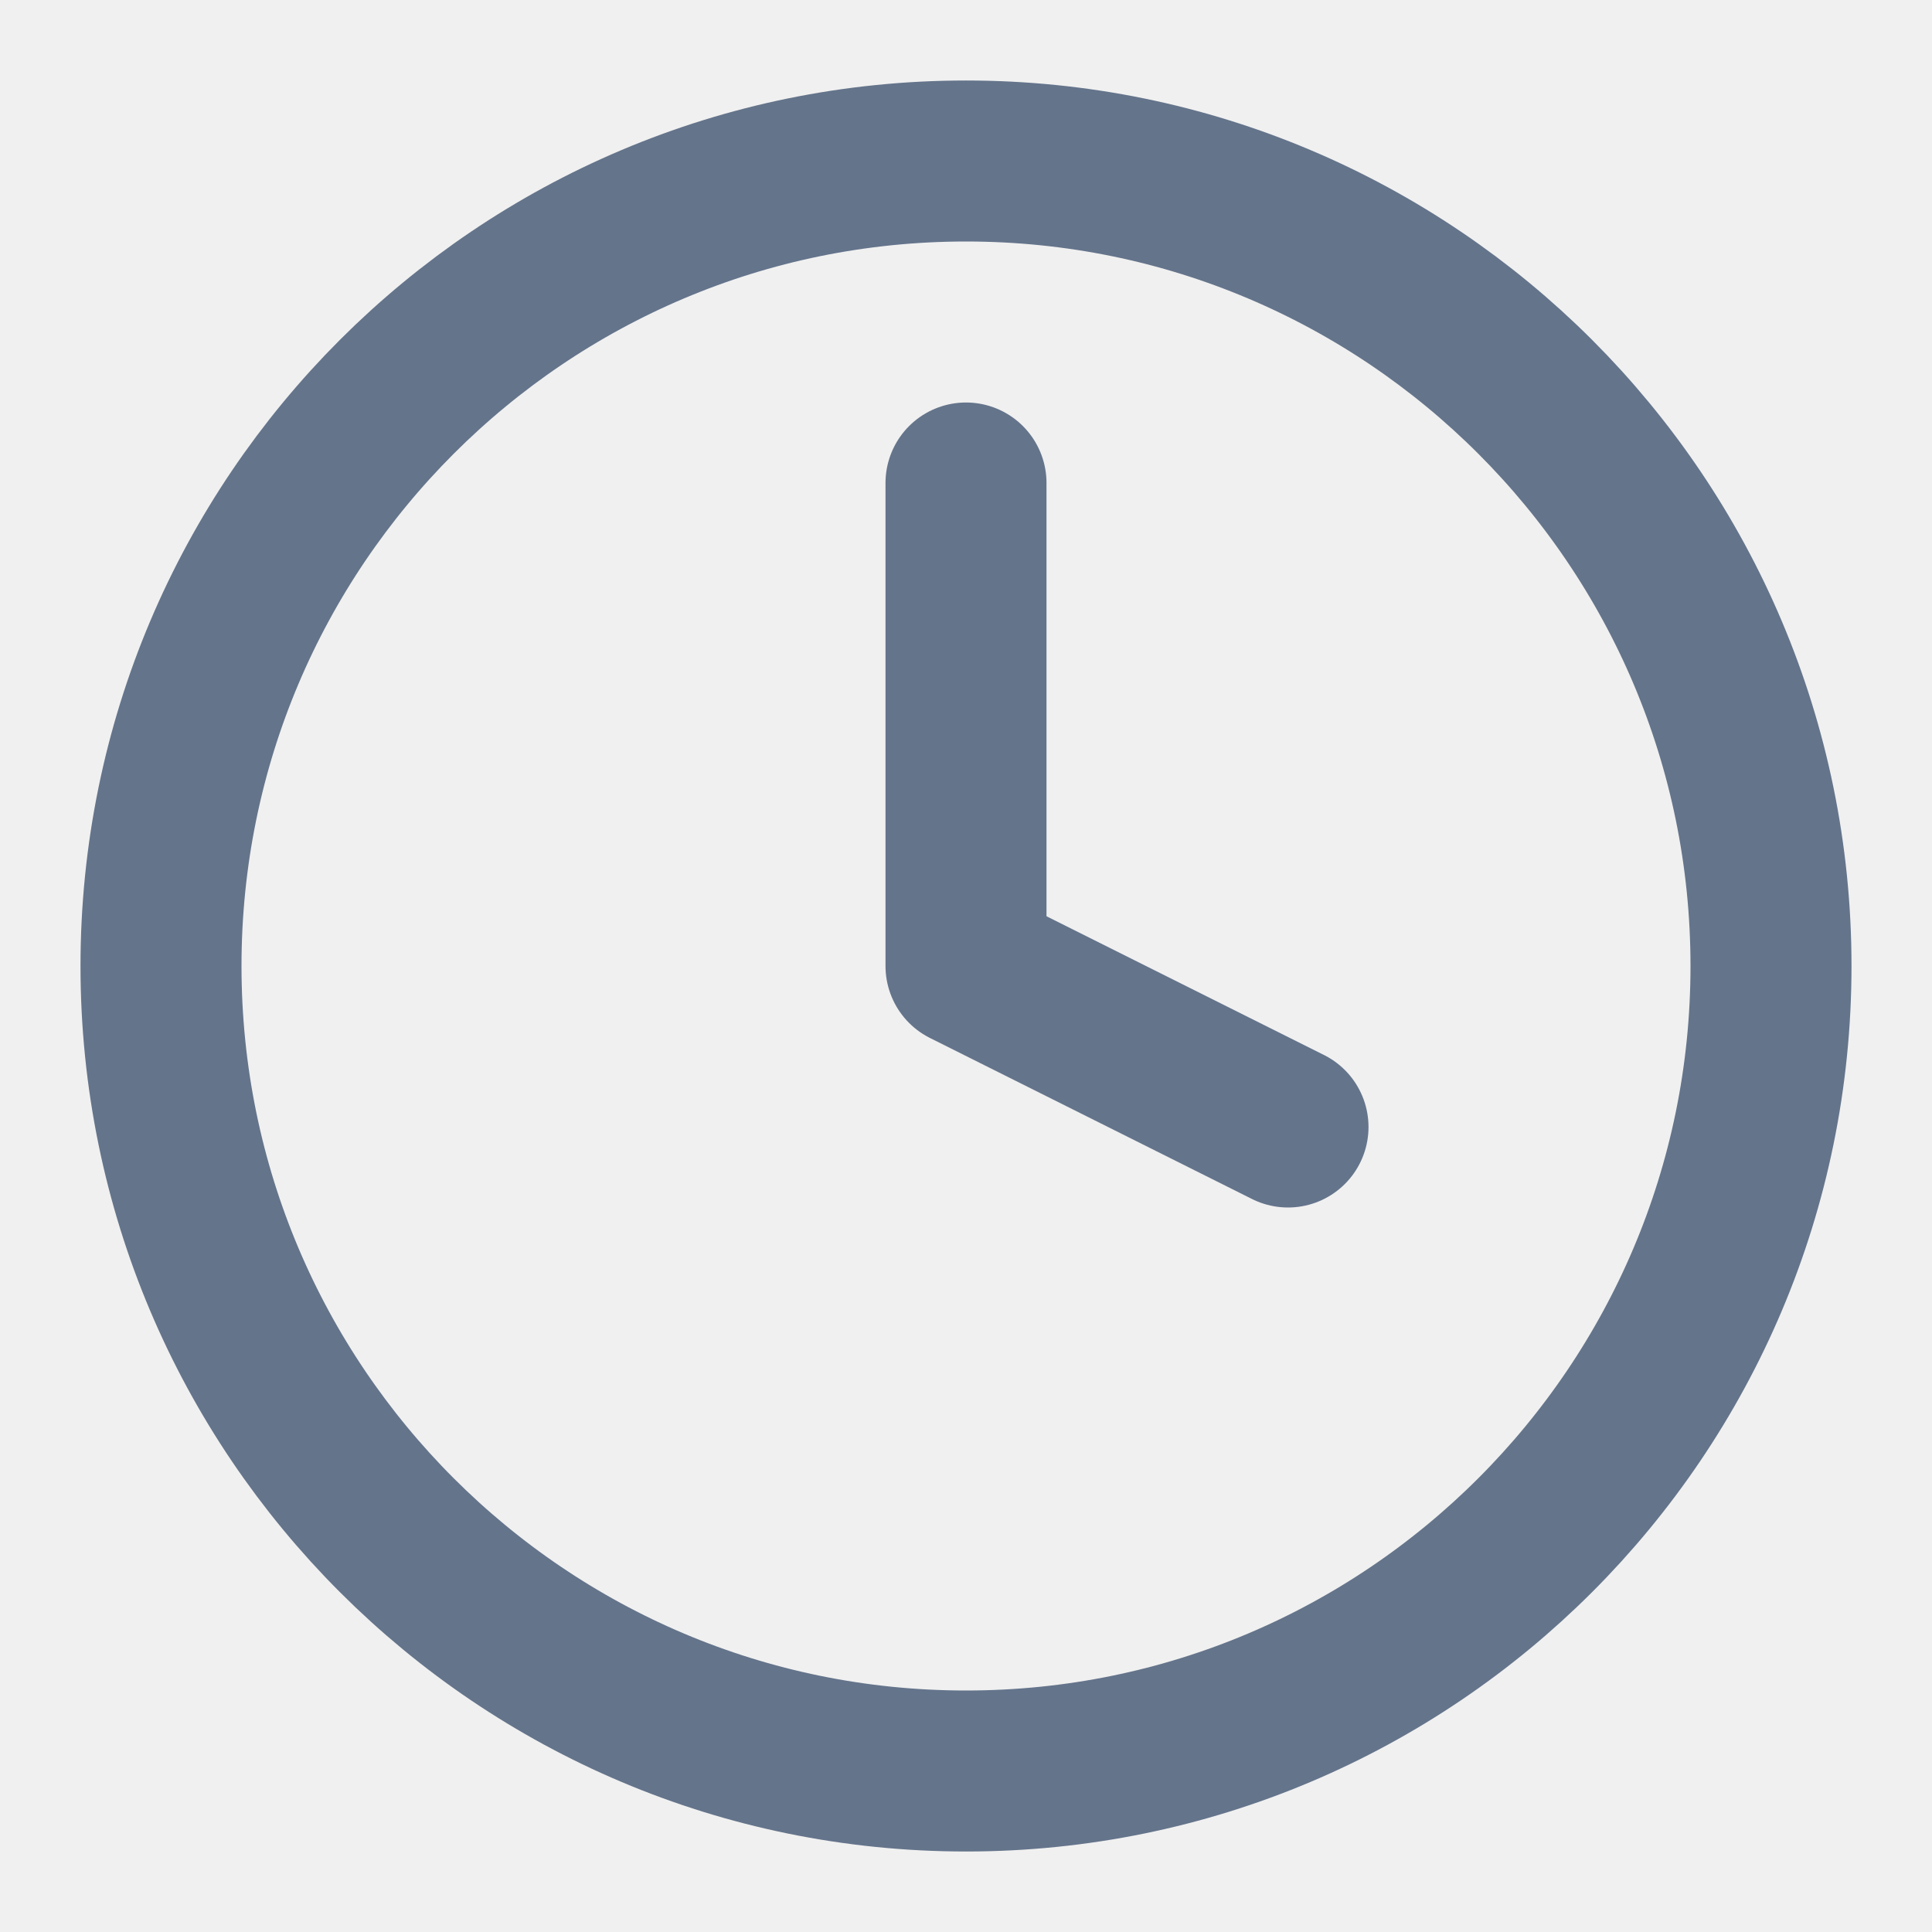
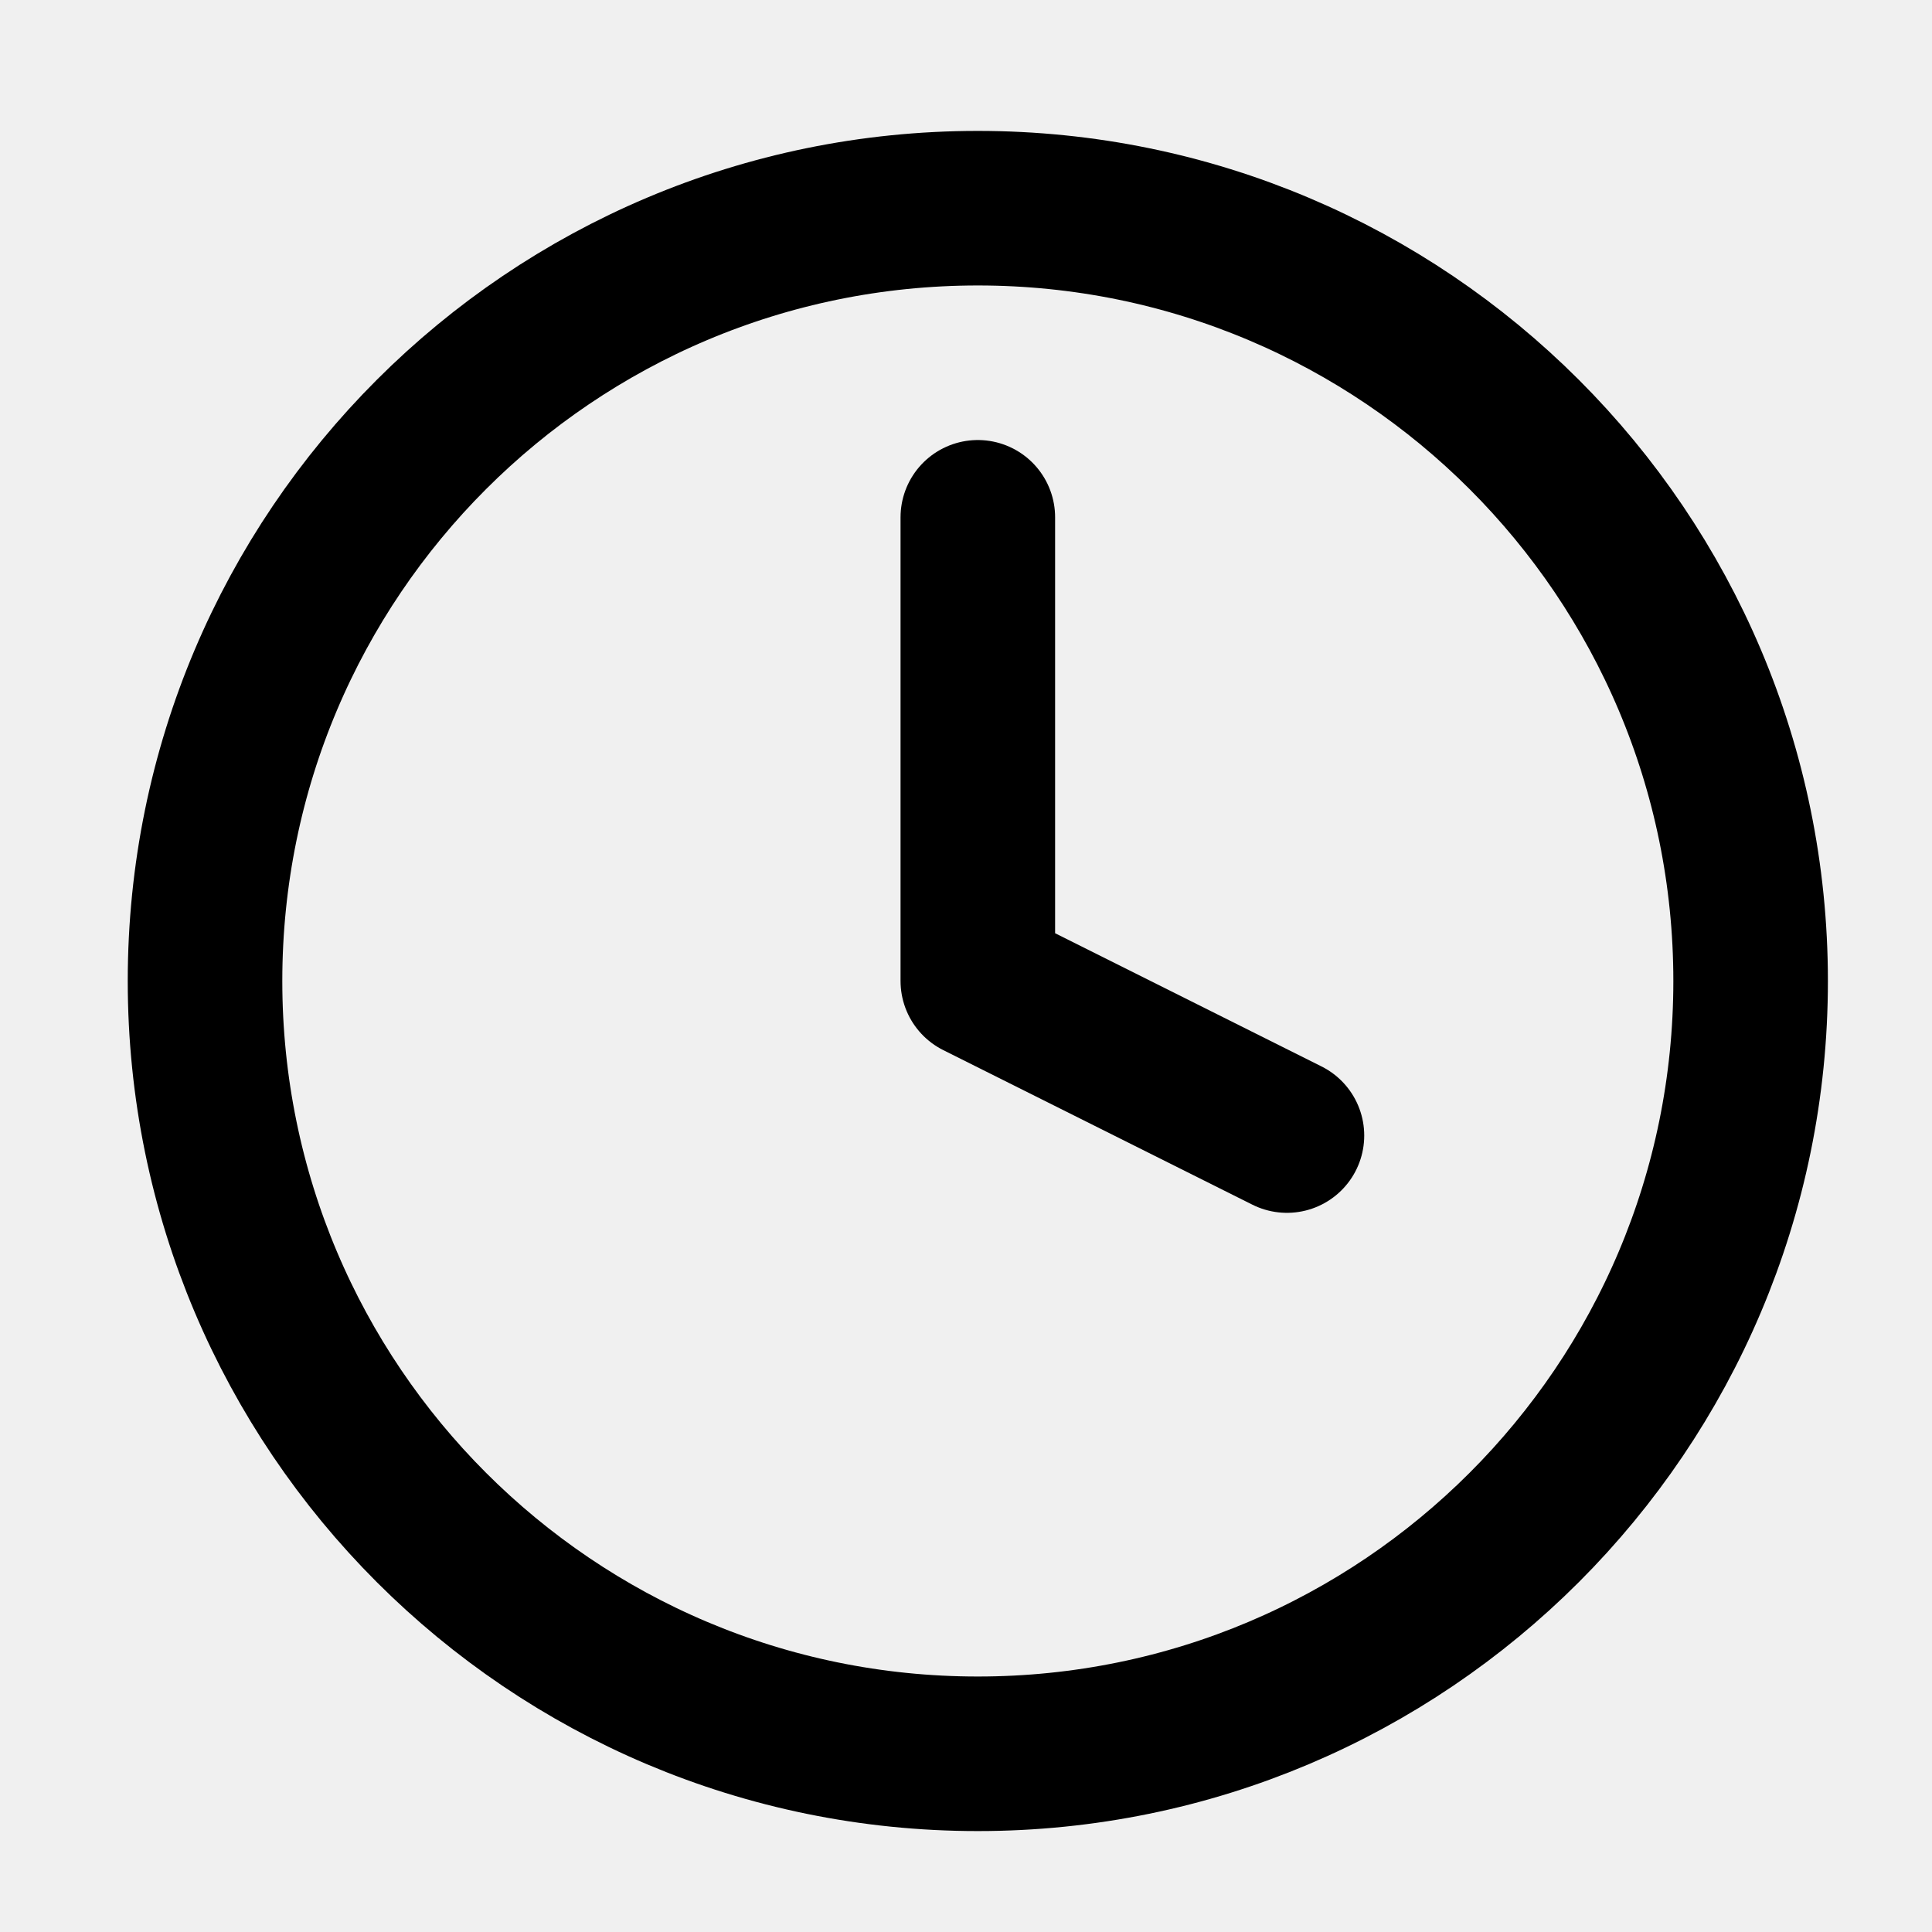
- <svg xmlns="http://www.w3.org/2000/svg" width="12" height="12" viewBox="0 0 12 12" fill="none">
-   <path d="M6 11C8.761 11 11 8.761 11 6C11 3.239 8.761 1 6 1C3.239 1 1 3.239 1 6C1 8.761 3.239 11 6 11Z" stroke="#64748B" stroke-linecap="round" stroke-linejoin="round" />
-   <path d="M6 3V6L8 7" stroke="#64748B" stroke-linecap="round" stroke-linejoin="round" />
-   <defs>
-     <clipPath id="clip0_441_1165">
-       <rect width="12" height="12" fill="white" />
-     </clipPath>
-   </defs>
+ <svg xmlns="http://www.w3.org/2000/svg" width="25" height="25" viewBox="0 0 25 25" fill="none">
+   <path d="M12.653 22.694C18.176 22.694 22.653 18.216 22.653 12.694C22.653 7.171 18.176 2.694 12.653 2.694C7.13 2.694 2.653 7.171 2.653 12.694C2.653 18.216 7.13 22.694 12.653 22.694Z" stroke="black" stroke-width="2" stroke-linecap="round" stroke-linejoin="round" />
+   <path d="M12.653 6.694V12.694L16.653 14.694" stroke="black" stroke-width="2" stroke-linecap="round" stroke-linejoin="round" />
</svg>
